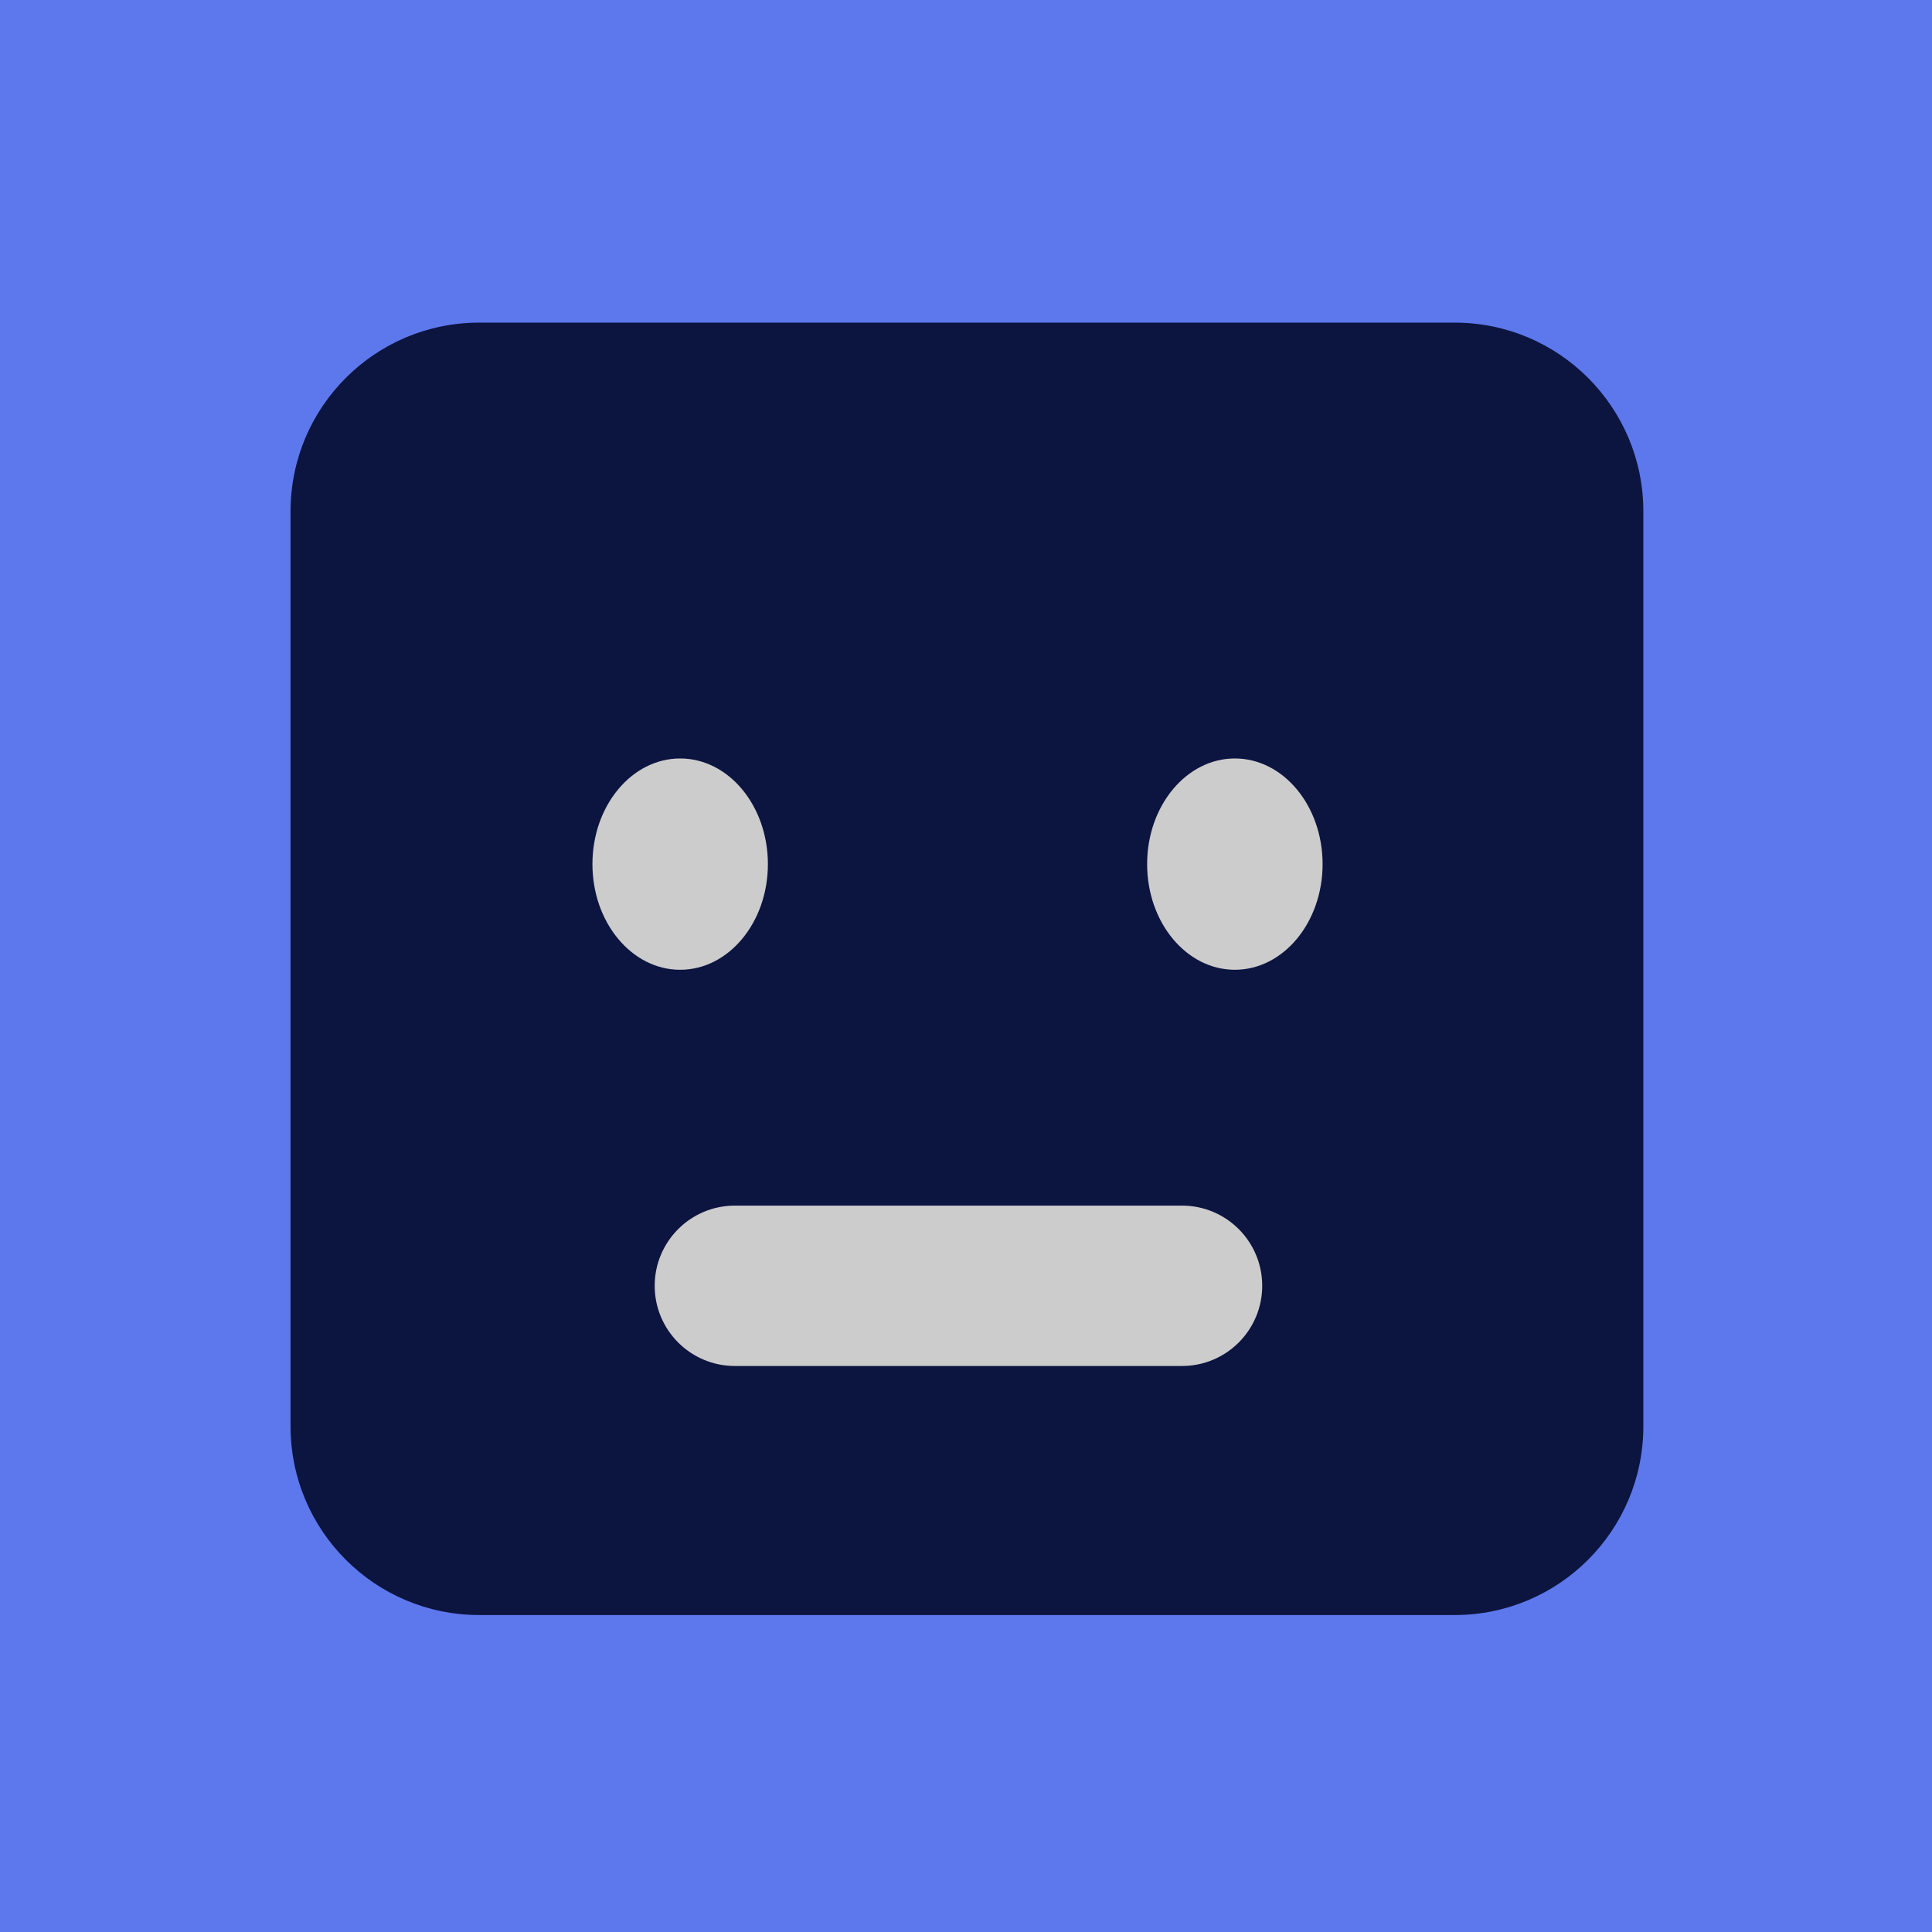
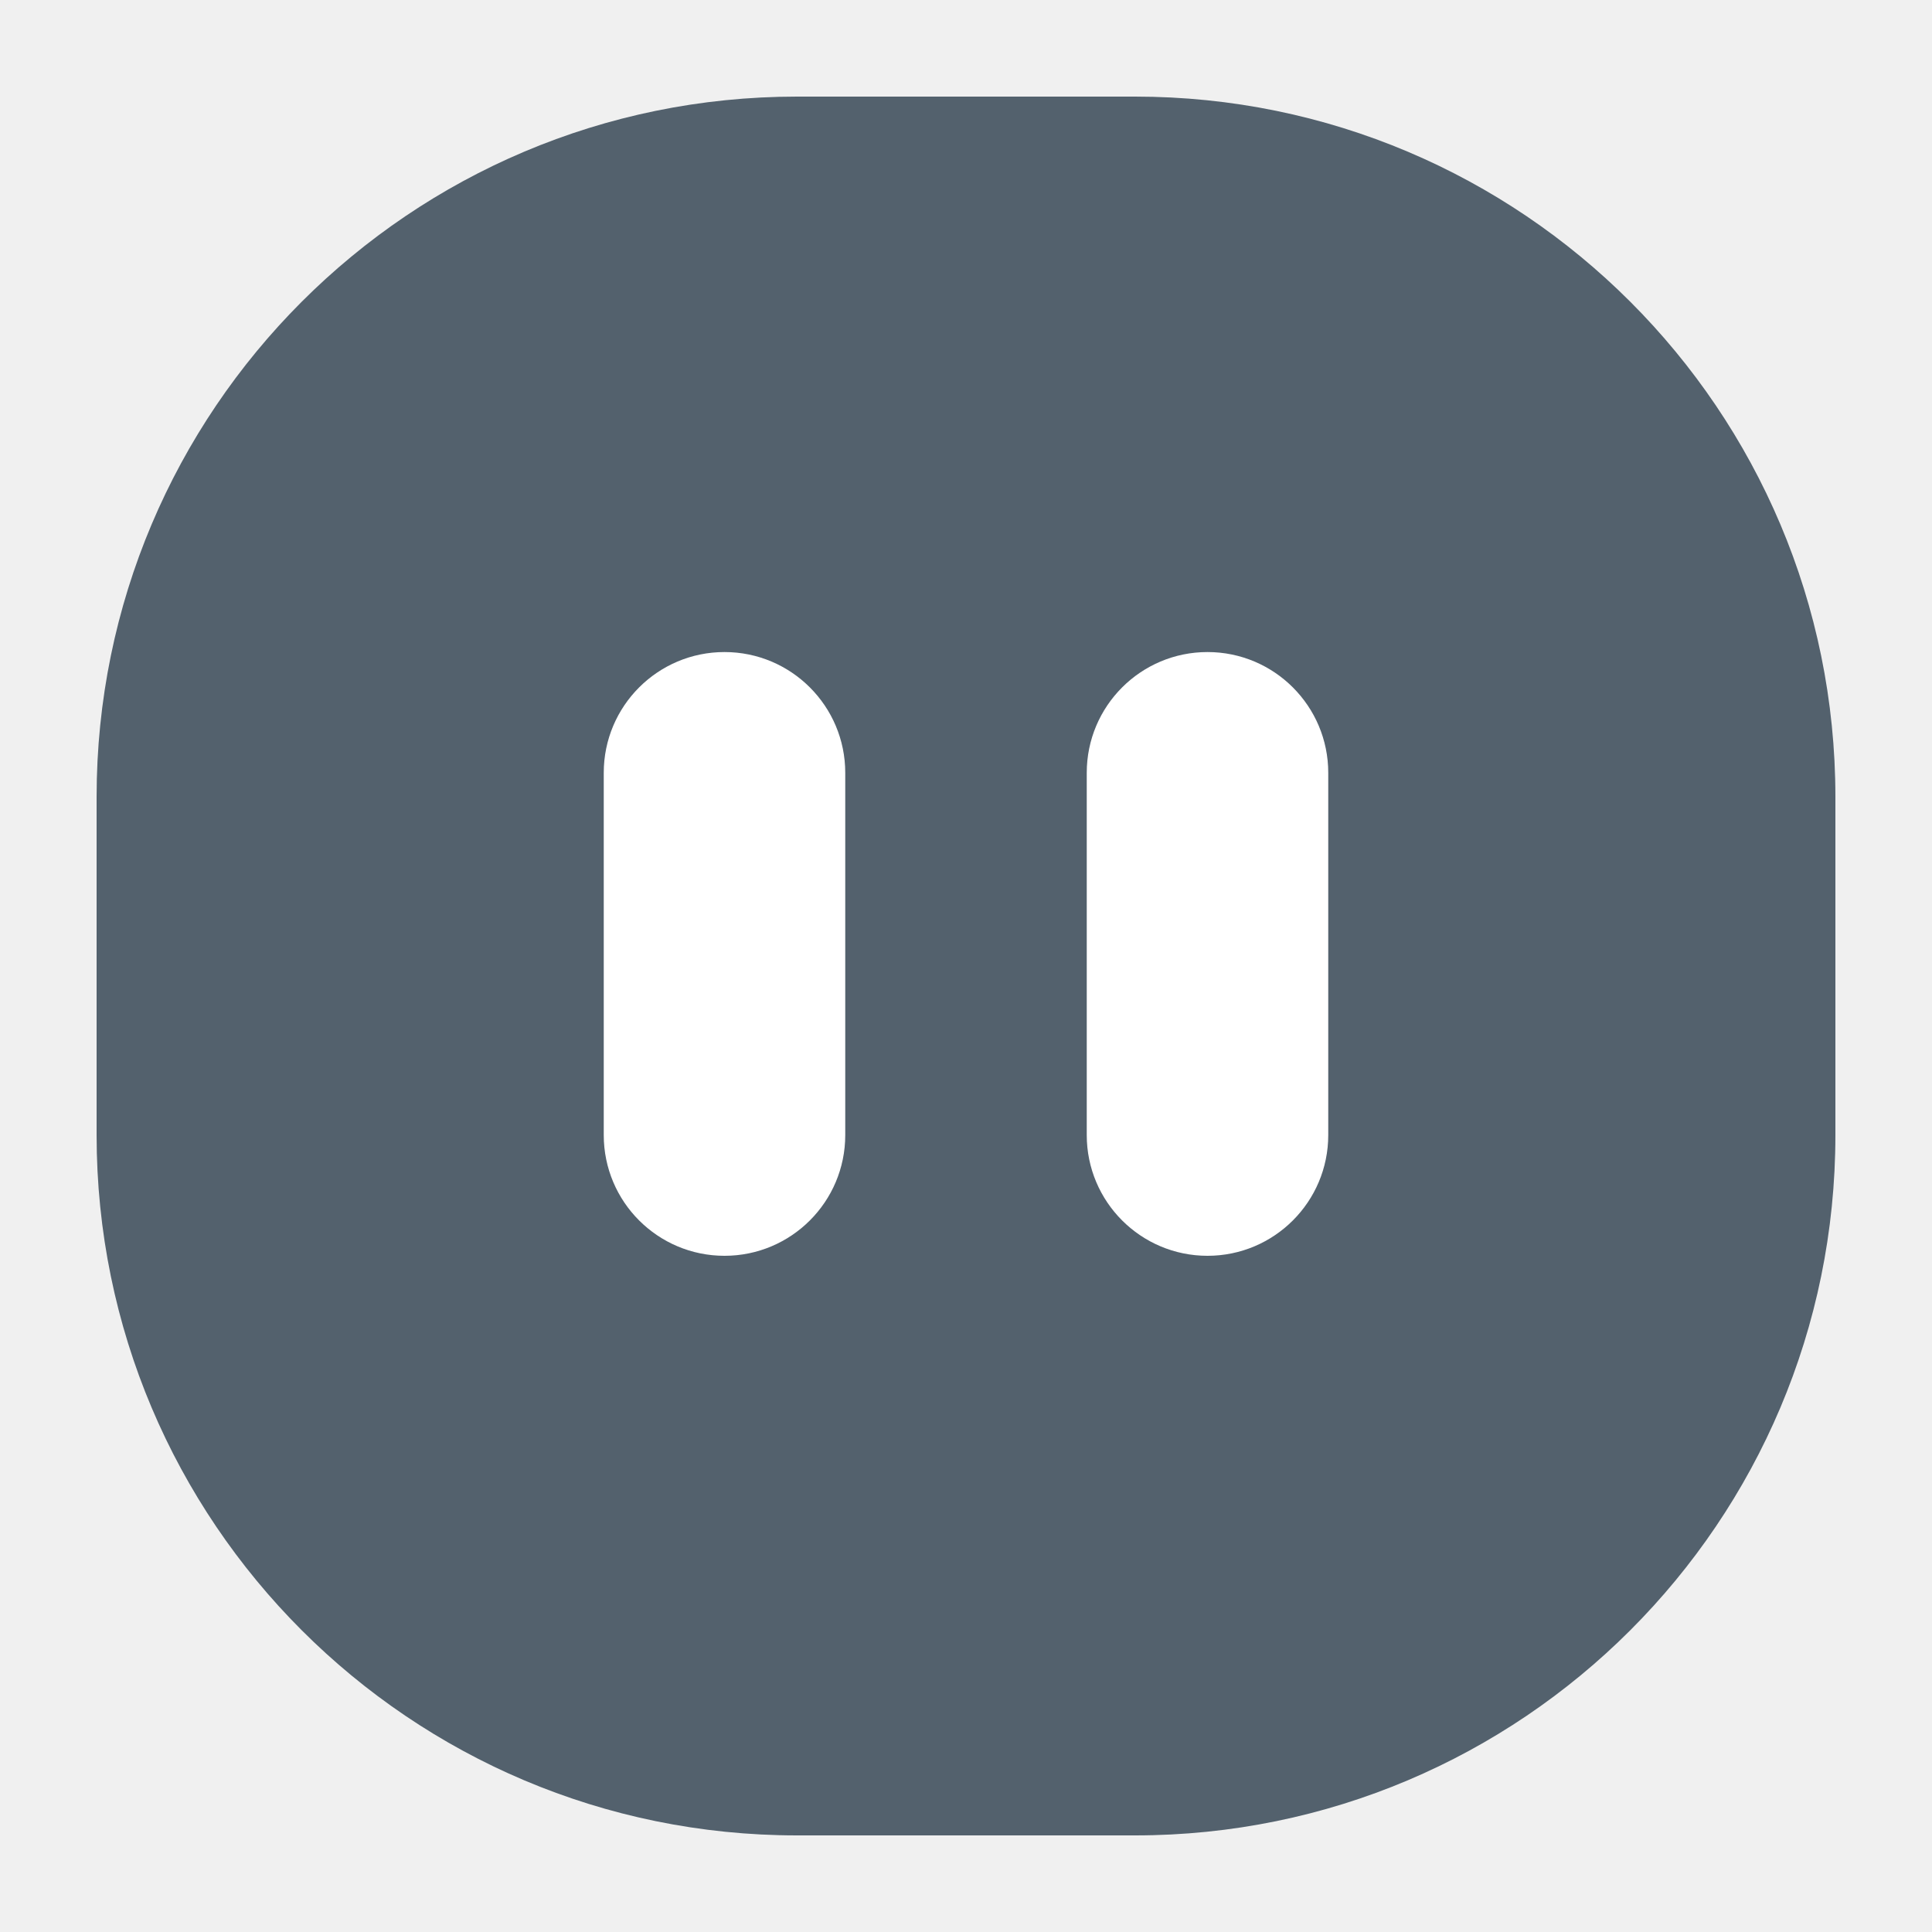
- <svg xmlns="http://www.w3.org/2000/svg" width="1024" height="1024" viewBox="0 0 1024 1024" fill="none">
-   <rect x="0" y="0" width="0" height="0" fill="rgba(249, 249, 249, 1)" />
-   <path fill="#5D78EC" d="M0 1024L1024 1024L1024 0L0 0L0 1024Z">
- </path>
-   <rect x="154" y="171" width="717" height="685" rx="100" fill="#0C1440">
- </rect>
-   <path fill="#CCCCCC" d="M389.5 639L626.5 639C649.972 639 669 658.028 669 681.5L669 681.5C669 704.972 649.972 724 626.5 724L389.5 724C366.028 724 347 704.972 347 681.5L347 681.5C347 658.028 366.028 639 389.5 639Z">
- </path>
-   <path d="M701 458C701 488.928 680.181 514 654.5 514C628.819 514 608 488.928 608 458C608 427.072 628.819 402 654.5 402C680.181 402 701 427.072 701 458Z" fill="#CCCCCC">
- </path>
-   <path d="M407 458C407 488.928 386.181 514 360.5 514C334.819 514 314 488.928 314 458C314 427.072 334.819 402 360.5 402C386.181 402 407 427.072 407 458Z" fill="#CCCCCC">
- </path>
+ <svg xmlns="http://www.w3.org/2000/svg" width="80" height="80" viewBox="0 0 80 80" fill="none">
+   <rect x="4" y="4" width="72" height="72" rx="29" fill="#53616d" />
+   <rect x="25" y="27" width="10" height="25" rx="5" fill="#fff" />
+   <rect x="45" y="27" width="10" height="25" rx="5" fill="#fff" />
</svg>
